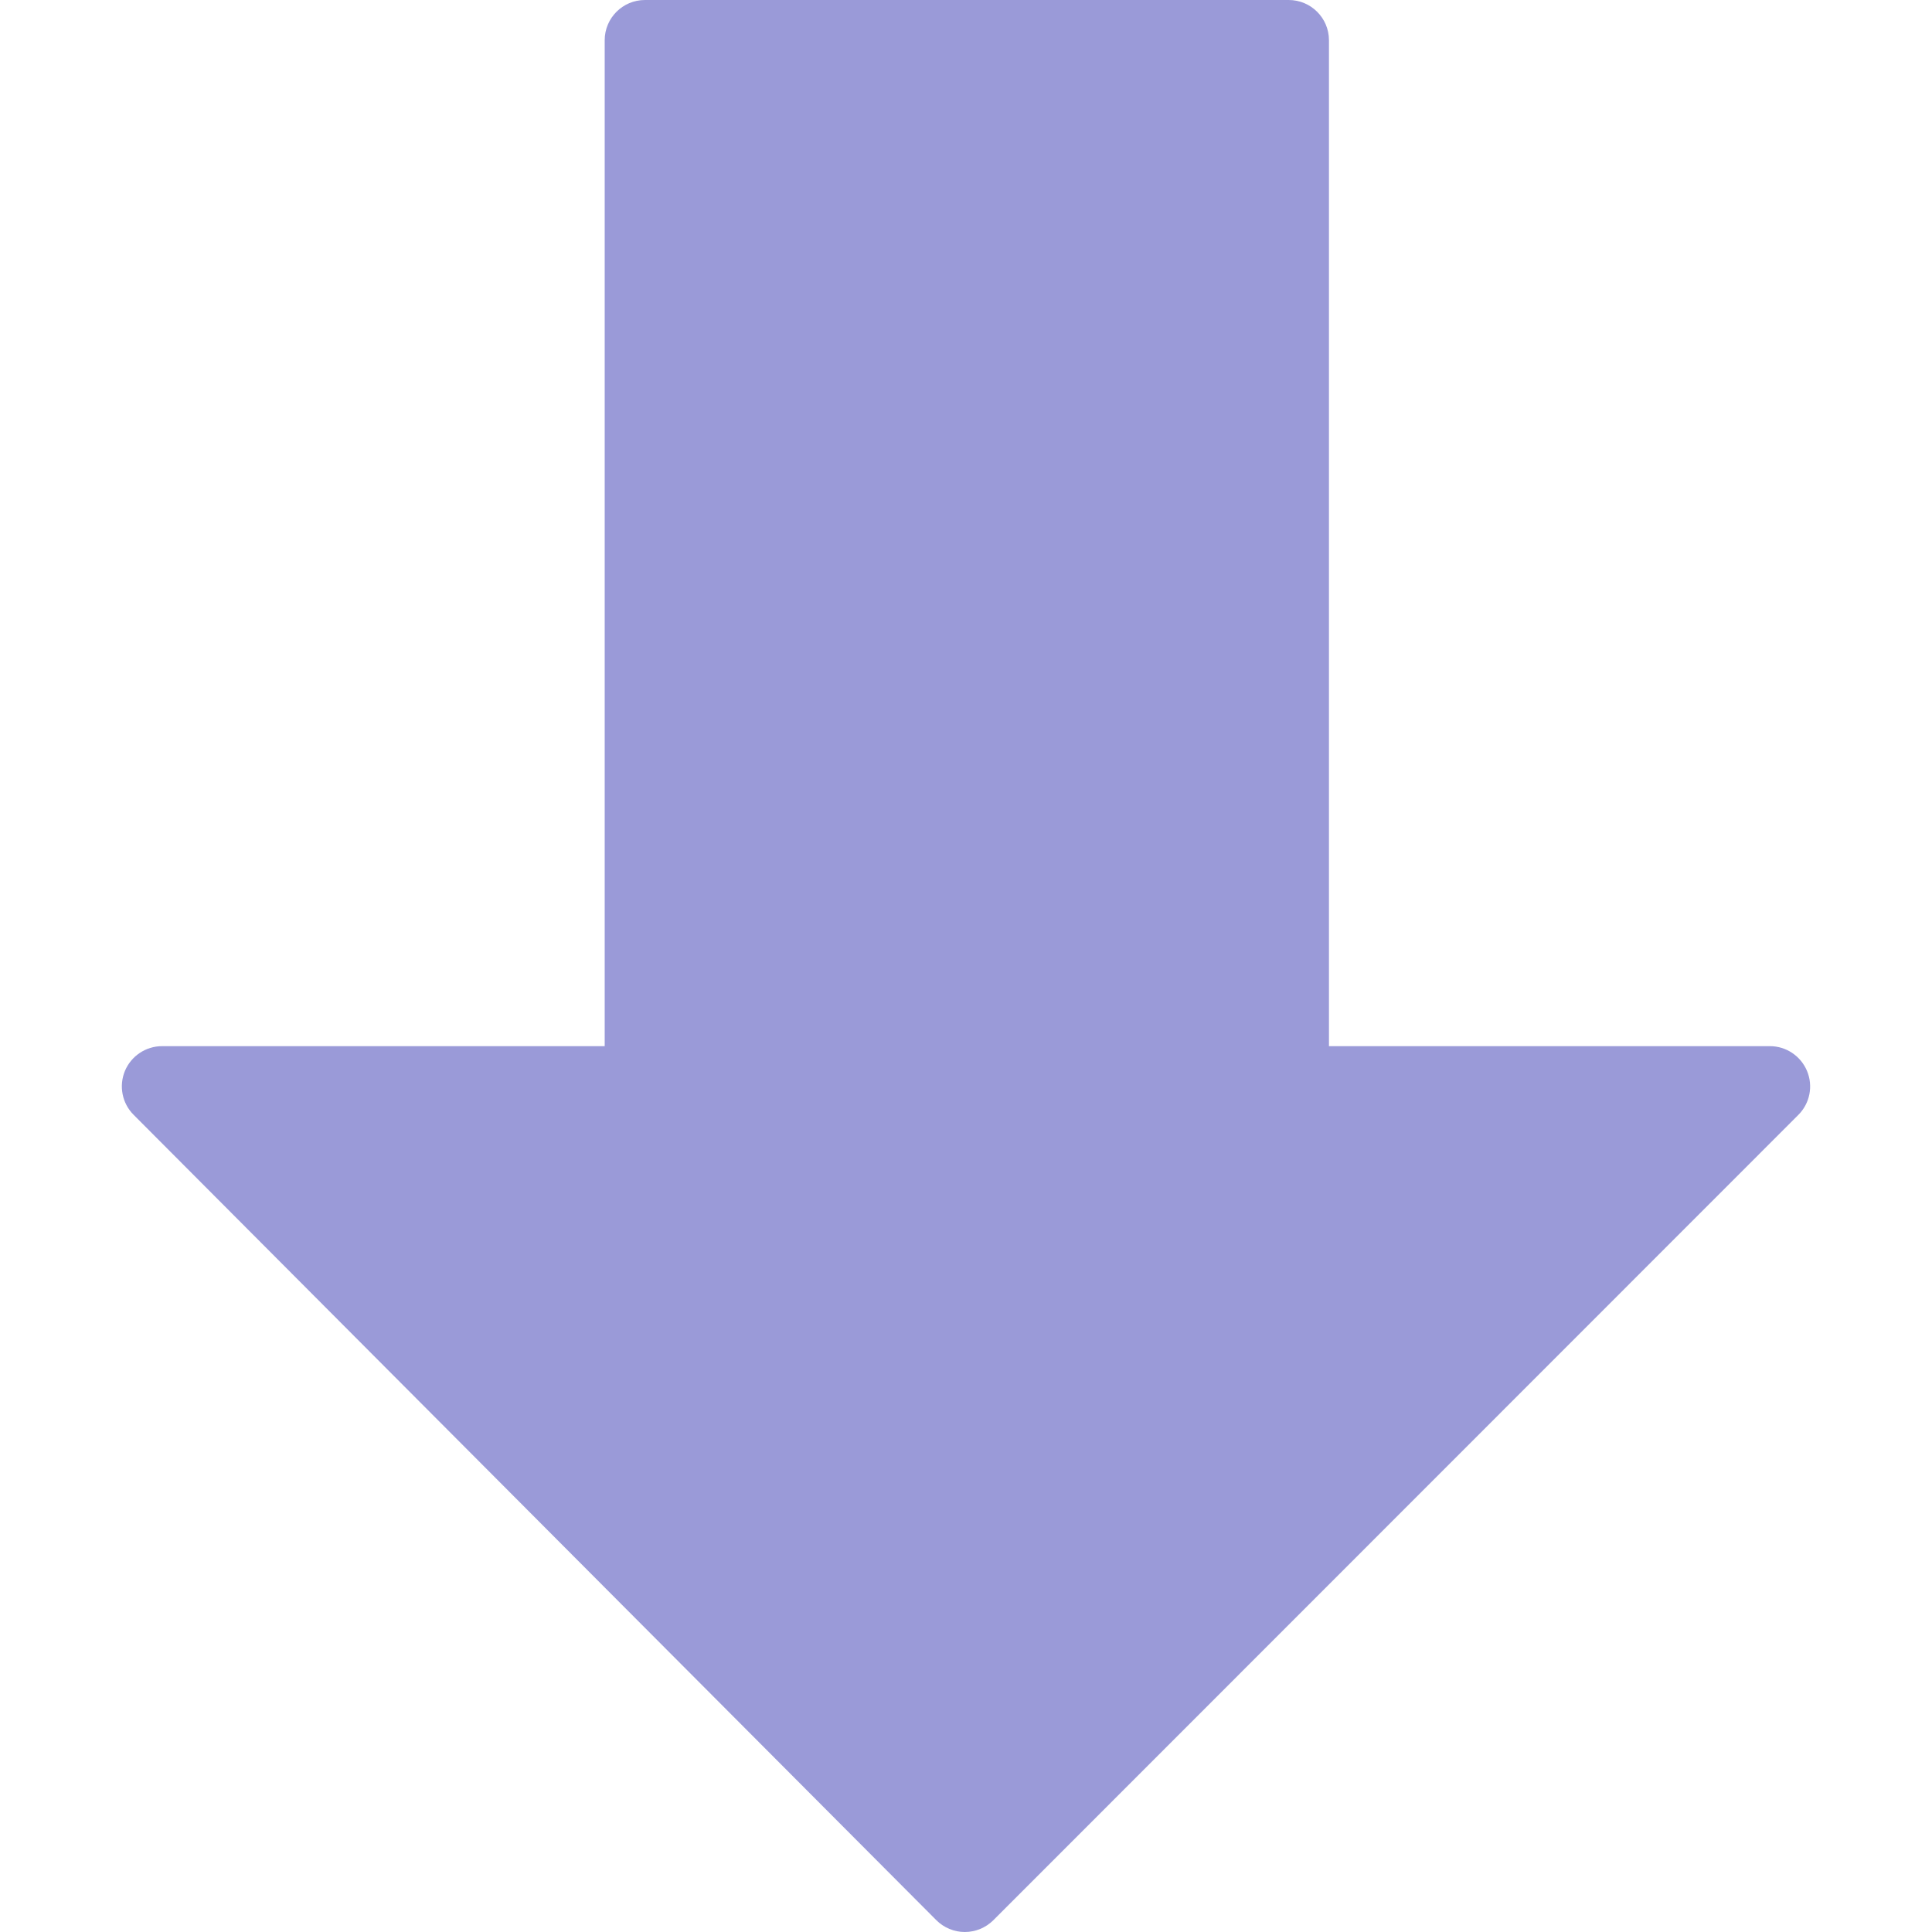
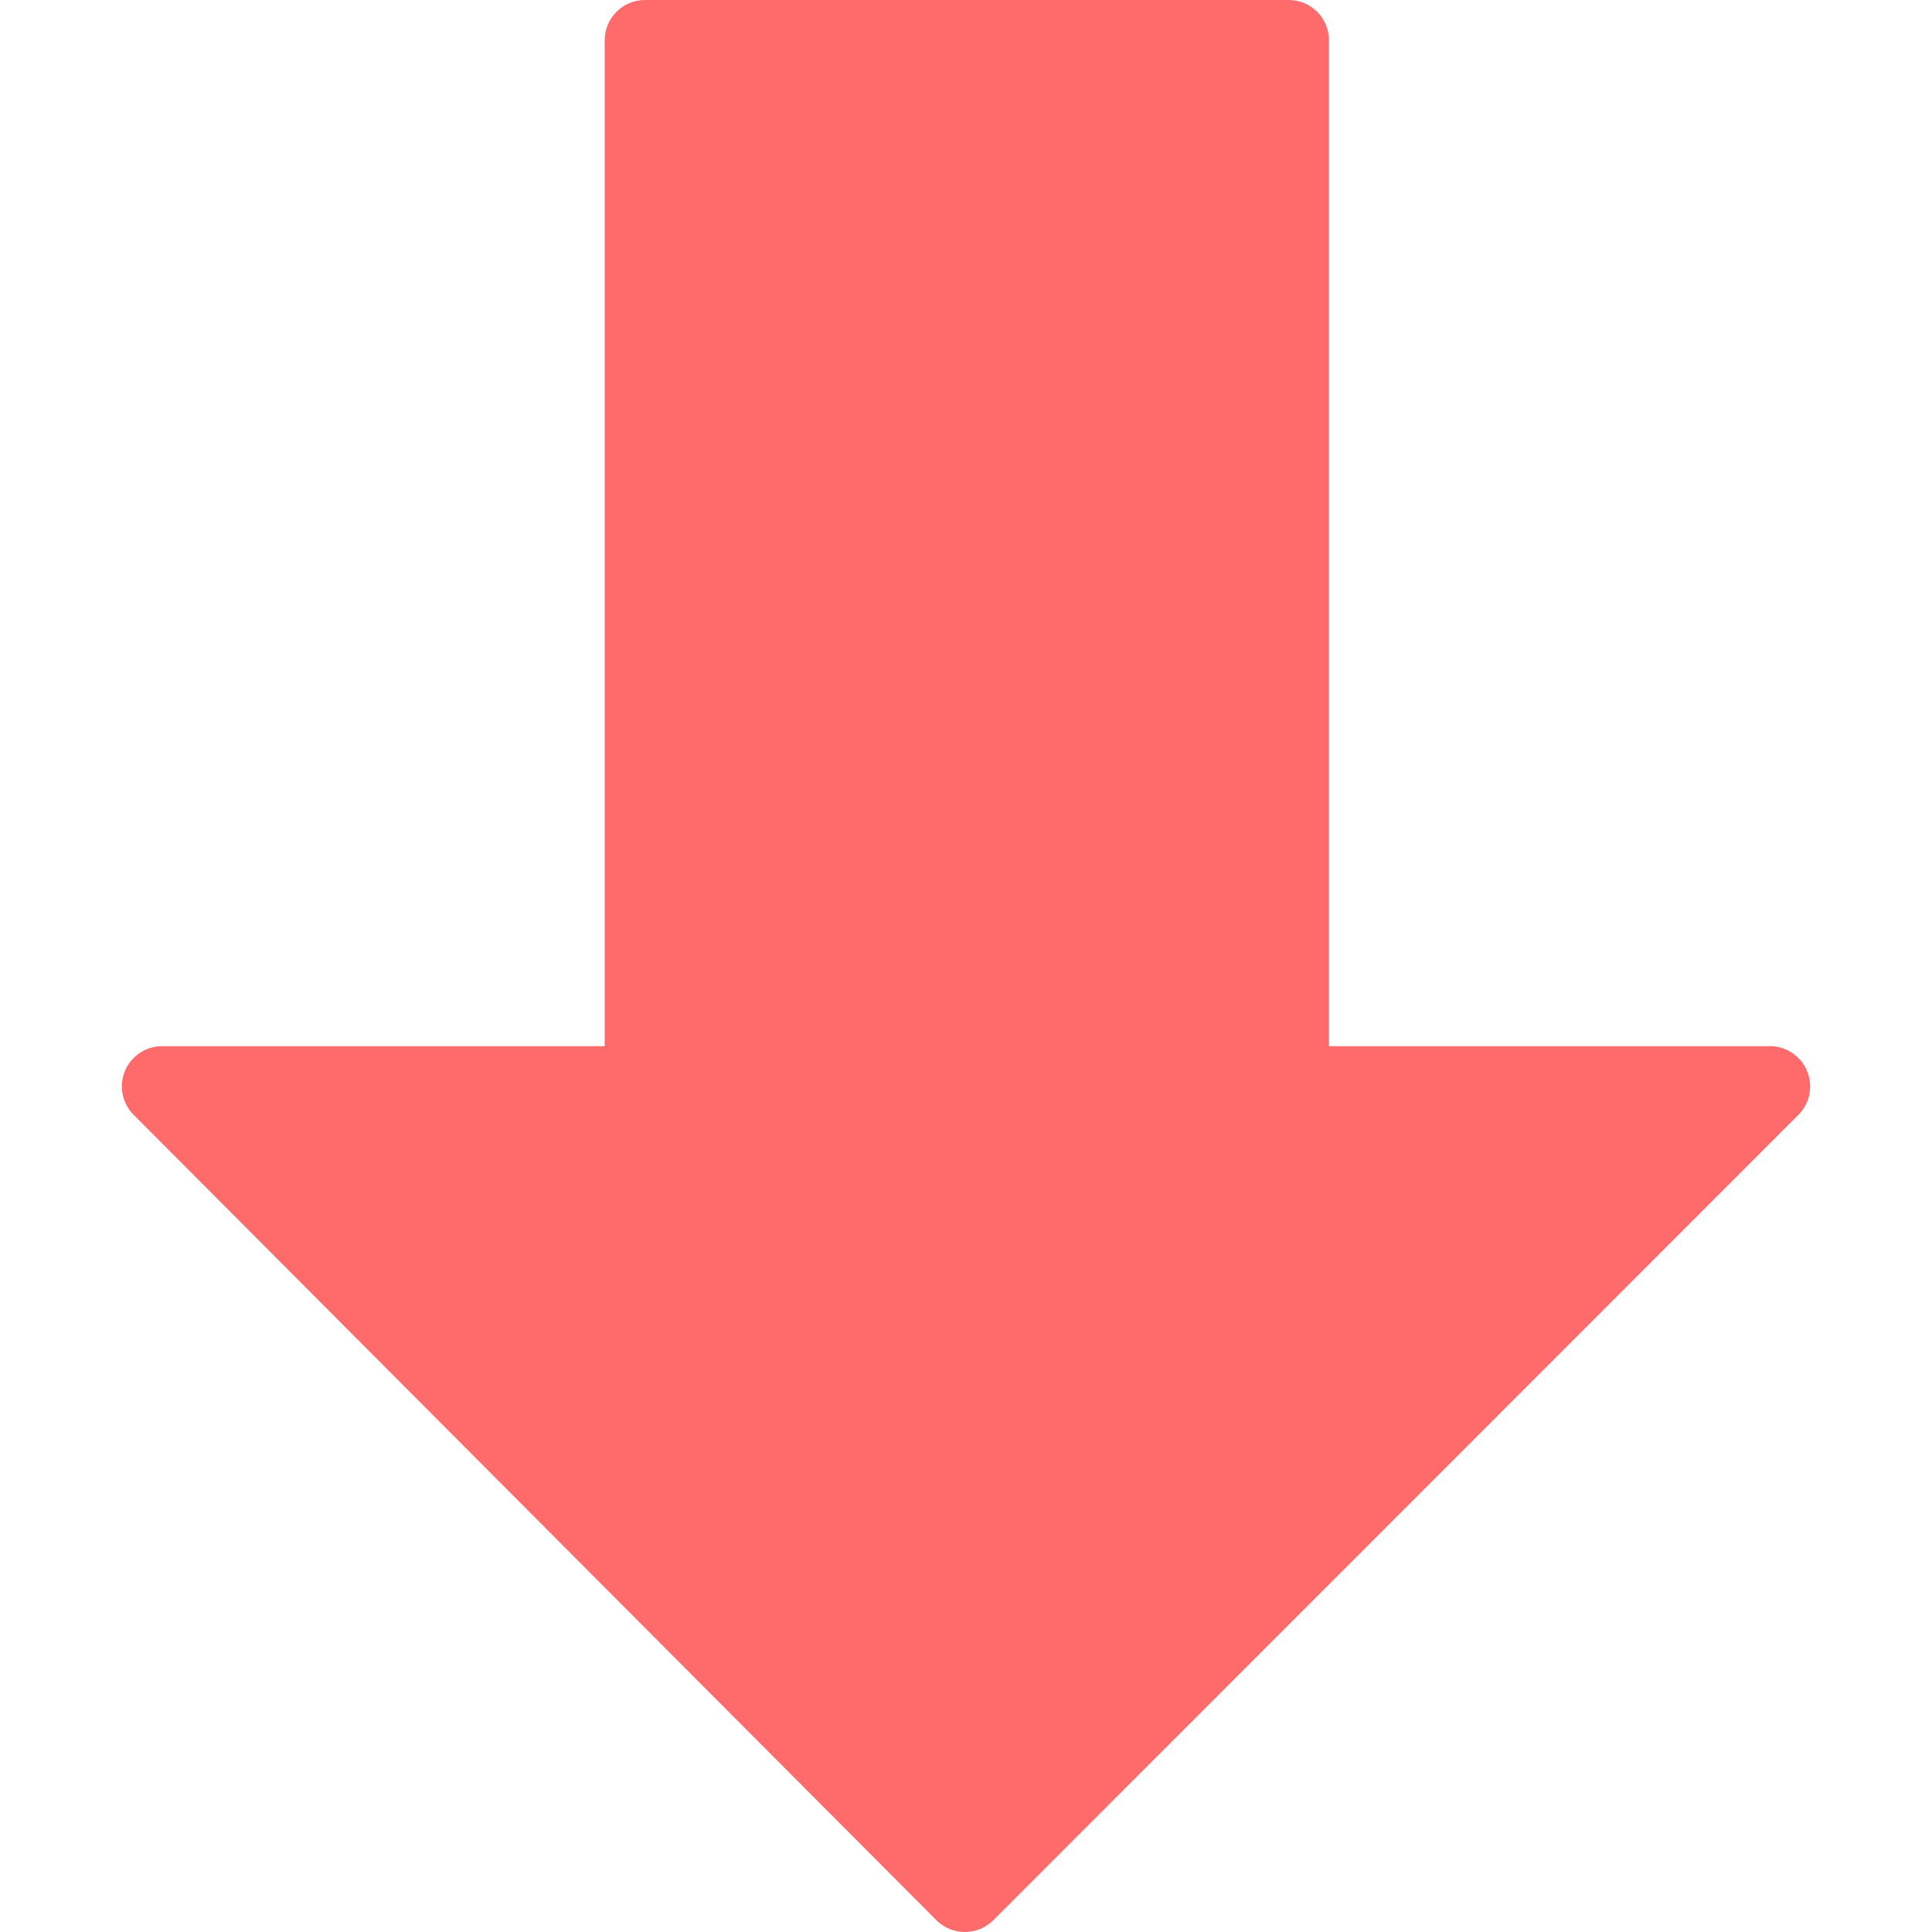
<svg xmlns="http://www.w3.org/2000/svg" version="1.1" id="Capa_1" x="0px" y="0px" viewBox="0 0 512.171 512.171" style="enable-background:new 0 0 512.171 512.171;" xml:space="preserve">
  <g>
    <g>
-       <path fill="#9a9ad8" d="M479.046,283.925c-1.664-3.989-5.547-6.592-9.856-6.592H352.305V10.667C352.305,4.779,347.526,0,341.638,0H170.971    c-5.888,0-10.667,4.779-10.667,10.667v266.667H42.971c-4.309,0-8.192,2.603-9.856,6.571c-1.643,3.989-0.747,8.576,2.304,11.627    l212.8,213.504c2.005,2.005,4.715,3.136,7.552,3.136s5.547-1.131,7.552-3.115l213.419-213.504    C479.793,292.501,480.71,287.915,479.046,283.925z" />
+       <path fill="#ff6b6b" d="M479.046,283.925c-1.664-3.989-5.547-6.592-9.856-6.592H352.305V10.667C352.305,4.779,347.526,0,341.638,0H170.971    c-5.888,0-10.667,4.779-10.667,10.667v266.667H42.971c-4.309,0-8.192,2.603-9.856,6.571c-1.643,3.989-0.747,8.576,2.304,11.627    l212.8,213.504c2.005,2.005,4.715,3.136,7.552,3.136s5.547-1.131,7.552-3.115l213.419-213.504    C479.793,292.501,480.71,287.915,479.046,283.925z" />
    </g>
  </g>
  <g>
</g>
  <g>
</g>
  <g>
</g>
  <g>
</g>
  <g>
</g>
  <g>
</g>
  <g>
</g>
  <g>
</g>
  <g>
</g>
  <g>
</g>
  <g>
</g>
  <g>
</g>
  <g>
</g>
  <g>
</g>
  <g>
</g>
</svg>
